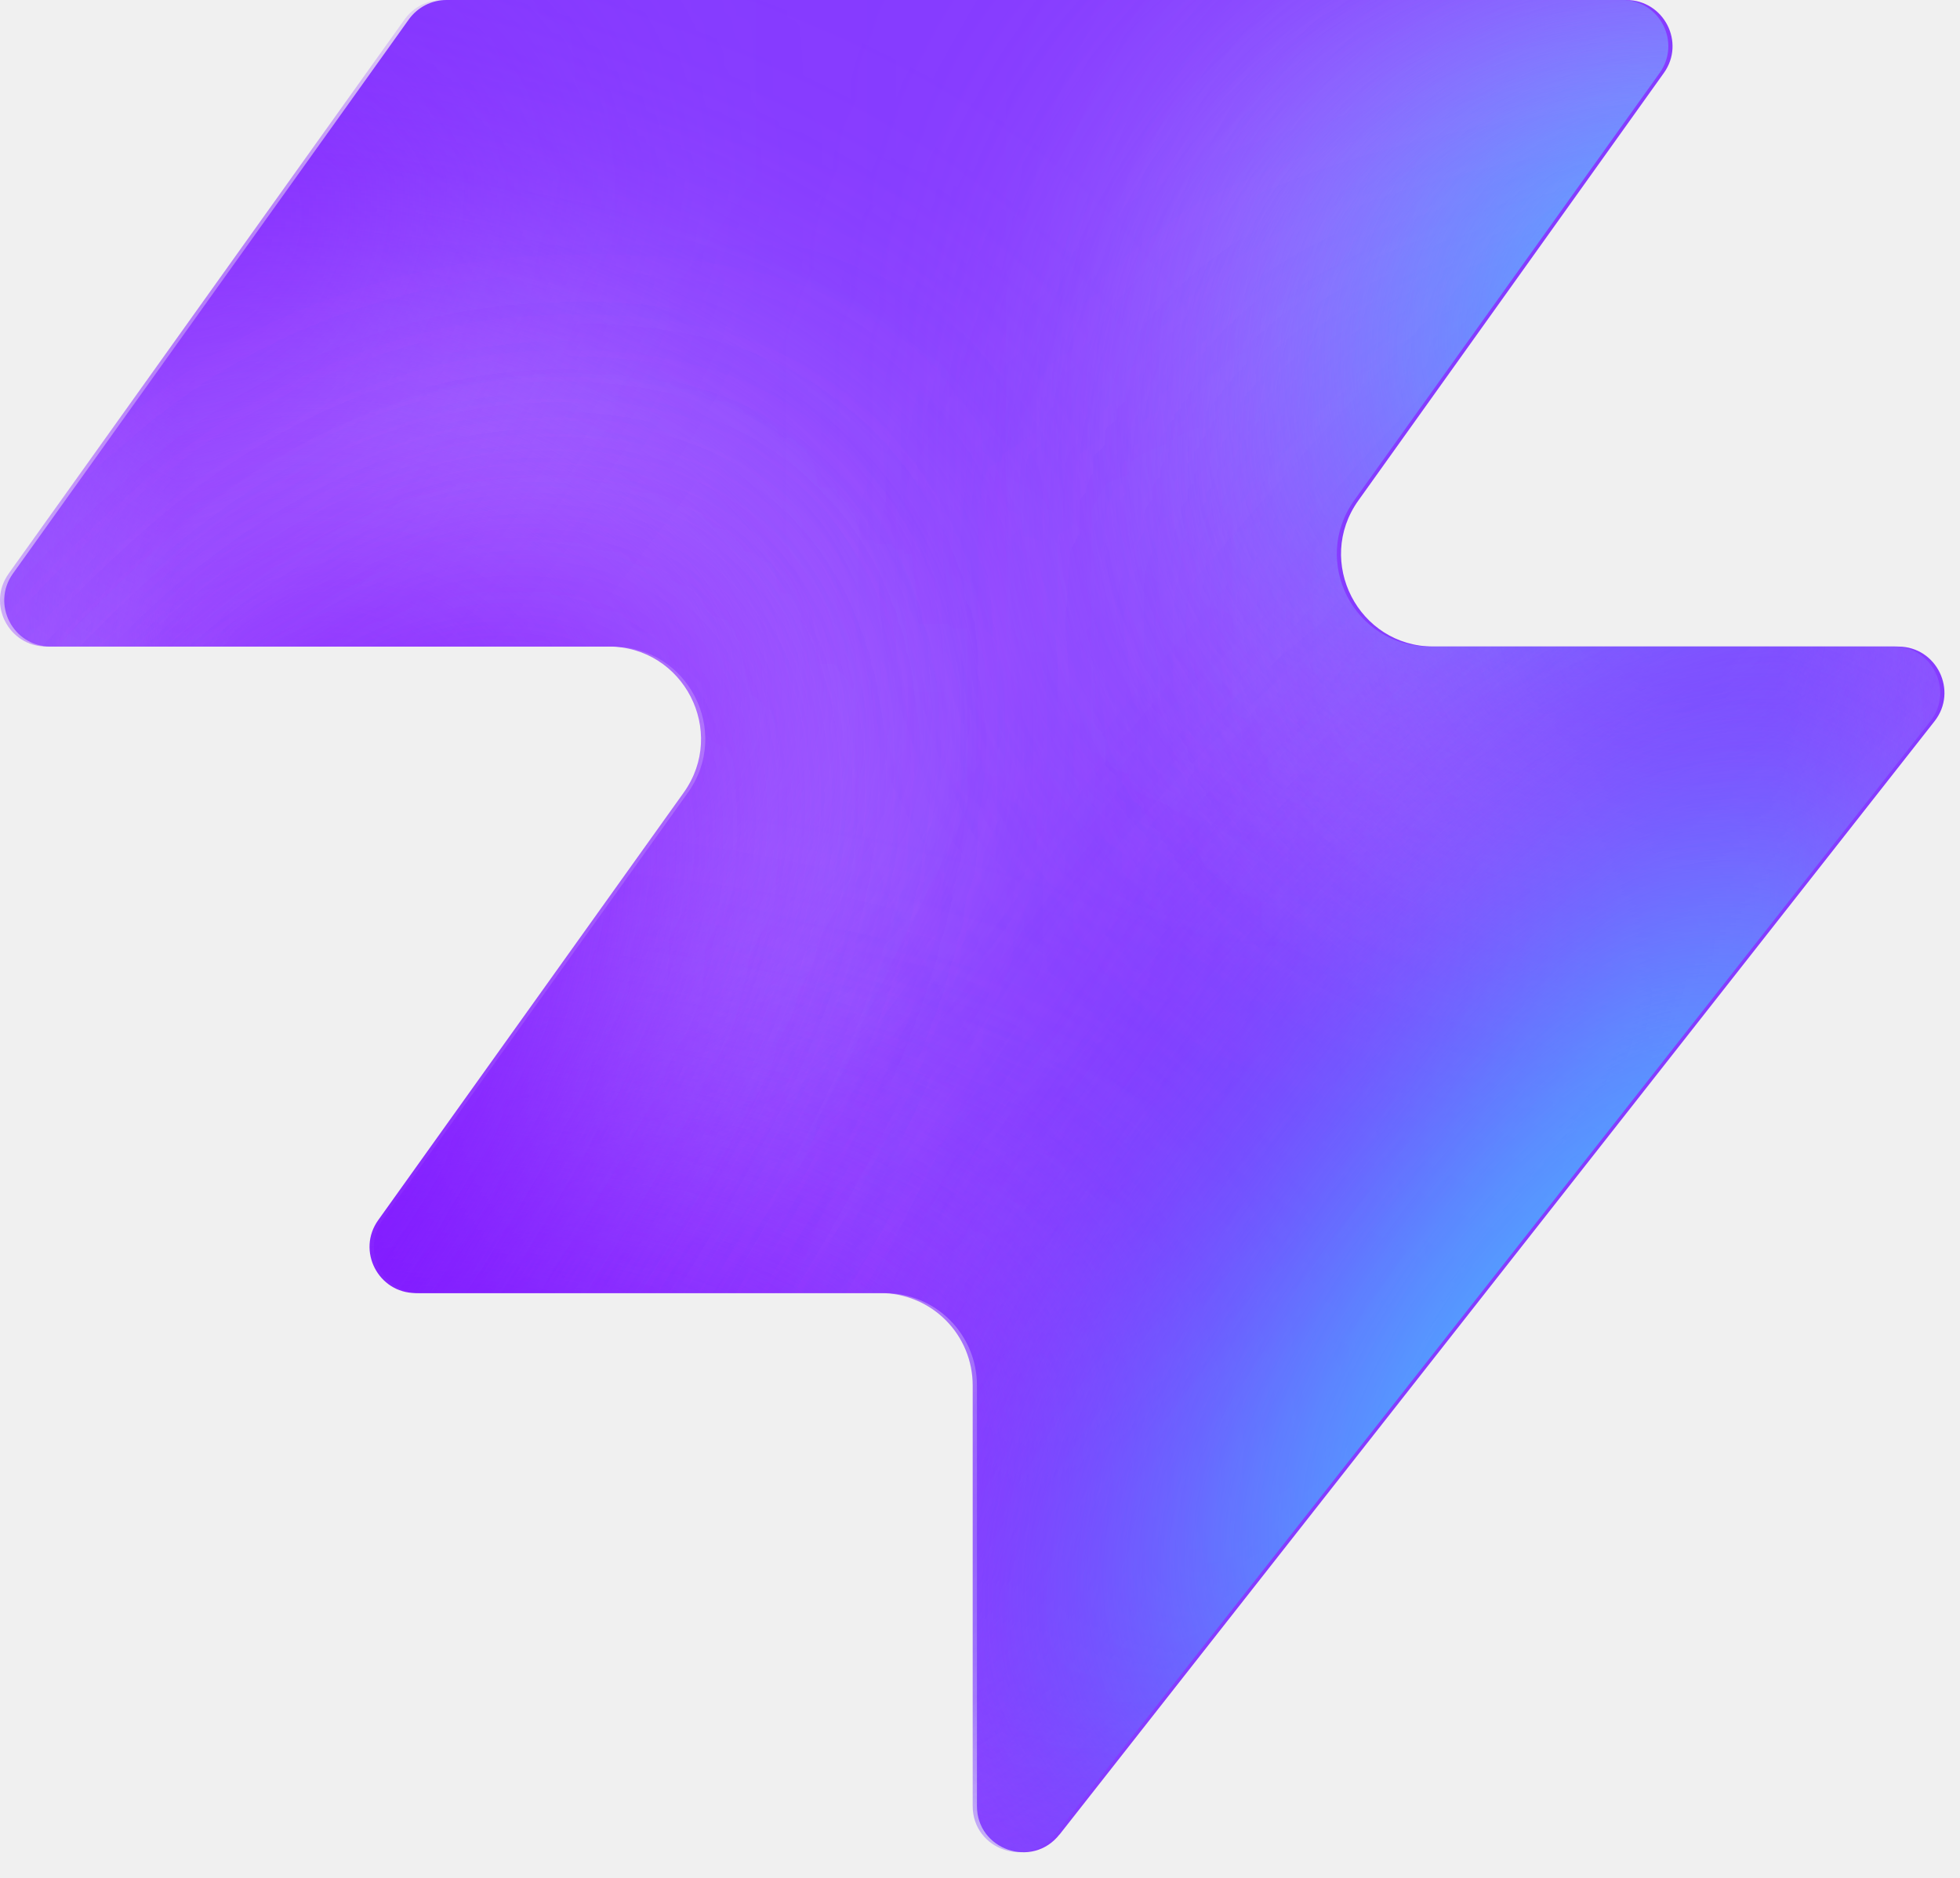
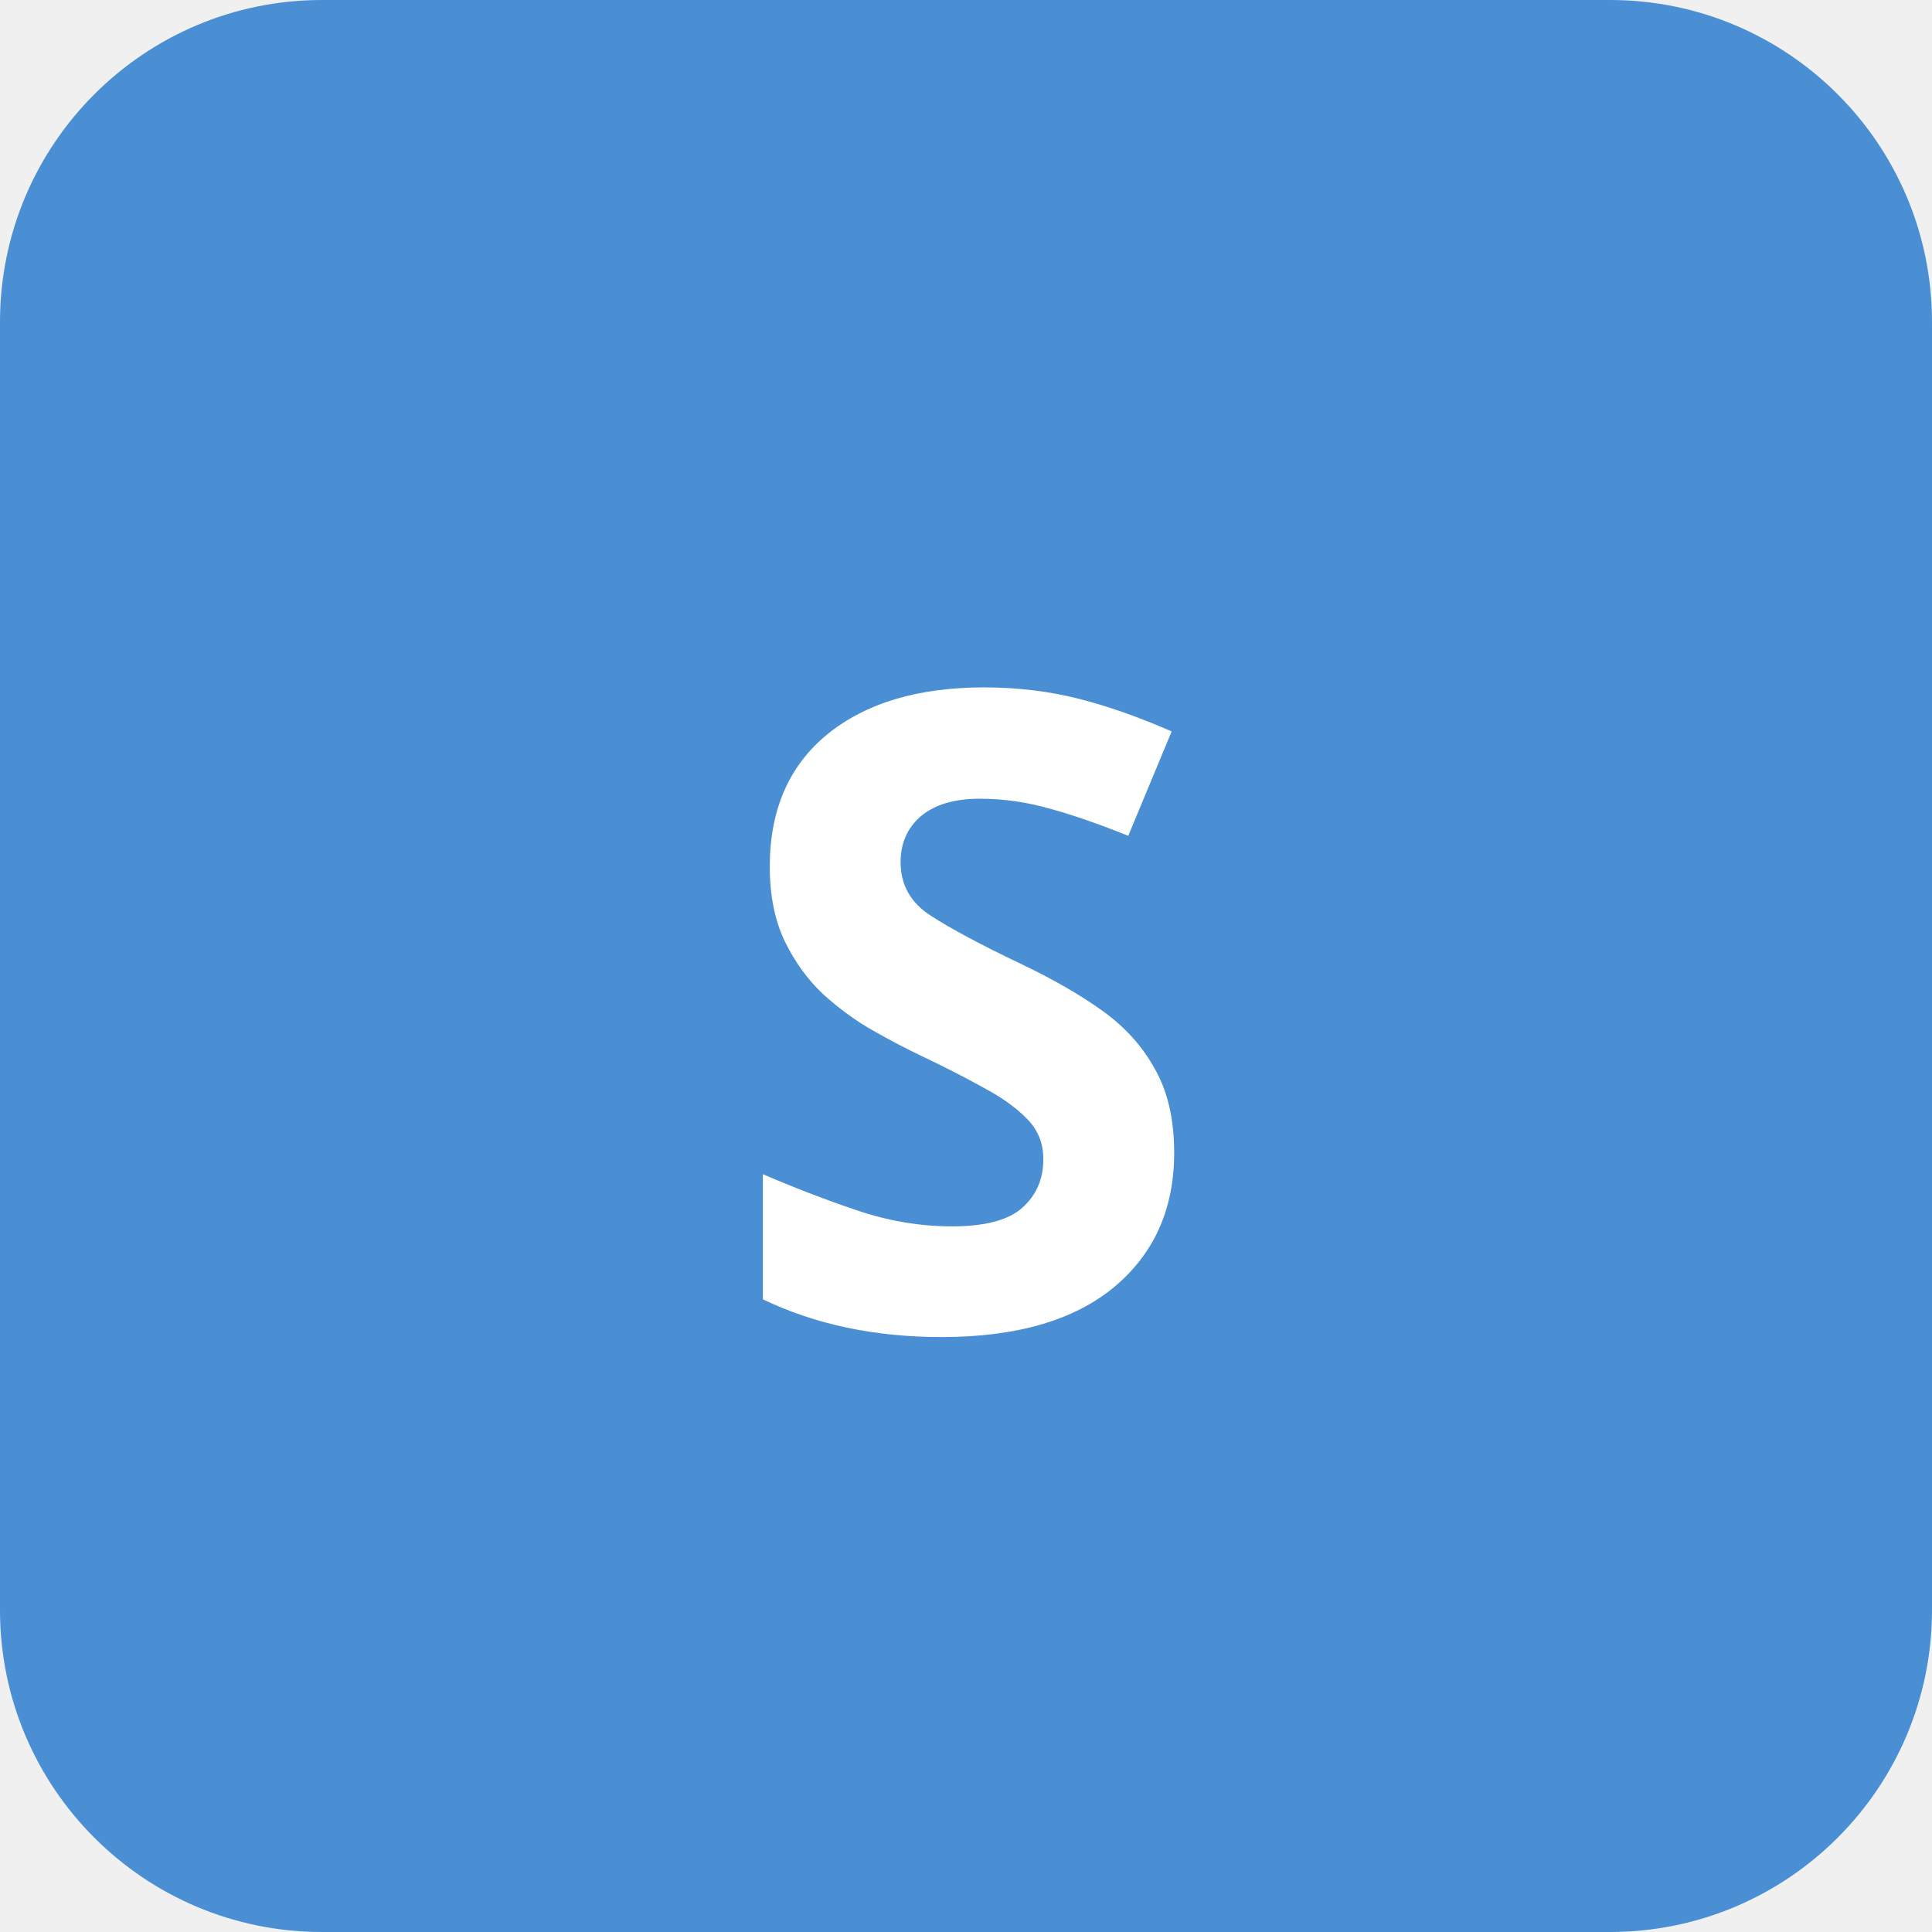
- <svg xmlns="http://www.w3.org/2000/svg" width="48" height="46" fill="none" viewBox="0 0 48 46">
-   <path fill="#863bff" d="M25.946 44.938c-.664.845-2.021.375-2.021-.698V33.937a2.26 2.26 0 0 0-2.262-2.262H10.287c-.92 0-1.456-1.04-.92-1.788l7.48-10.471c1.07-1.497 0-3.578-1.842-3.578H1.237c-.92 0-1.456-1.04-.92-1.788L10.013.474c.214-.297.556-.474.92-.474h28.894c.92 0 1.456 1.04.92 1.788l-7.48 10.471c-1.07 1.498 0 3.579 1.842 3.579h11.377c.943 0 1.473 1.088.89 1.83L25.947 44.94z" style="fill:#863bff;fill:color(display-p3 .525 .23 1);fill-opacity:1" />
-   <mask id="a" width="48" height="46" x="0" y="0" maskUnits="userSpaceOnUse" style="mask-type:alpha">
-     <path fill="#000" d="M25.842 44.938c-.664.844-2.021.375-2.021-.698V33.937a2.26 2.26 0 0 0-2.262-2.262H10.183c-.92 0-1.456-1.04-.92-1.788l7.48-10.471c1.07-1.498 0-3.579-1.842-3.579H1.133c-.92 0-1.456-1.04-.92-1.787L9.91.473c.214-.297.556-.474.92-.474h28.894c.92 0 1.456 1.04.92 1.788l-7.48 10.471c-1.07 1.498 0 3.578 1.842 3.578h11.377c.943 0 1.473 1.088.89 1.832L25.843 44.94z" style="fill:#000;fill-opacity:1" />
-   </mask>
-   <g mask="url(#a)">
-     <g filter="url(#b)">
-       <ellipse cx="5.508" cy="14.704" fill="#ede6ff" rx="5.508" ry="14.704" style="fill:#ede6ff;fill:color(display-p3 .927 .903 1);fill-opacity:1" transform="matrix(.00324 1 1 -.00324 -4.47 31.516)" />
-     </g>
-     <g filter="url(#c)">
-       <ellipse cx="10.399" cy="29.851" fill="#ede6ff" rx="10.399" ry="29.851" style="fill:#ede6ff;fill:color(display-p3 .927 .903 1);fill-opacity:1" transform="matrix(.00324 1 1 -.00324 -39.328 7.883)" />
-     </g>
-     <g filter="url(#d)">
-       <ellipse cx="5.508" cy="30.487" fill="#7e14ff" rx="5.508" ry="30.487" style="fill:#7e14ff;fill:color(display-p3 .492 .077 1);fill-opacity:1" transform="rotate(89.814 -25.913 -14.639)scale(1 -1)" />
-     </g>
-     <g filter="url(#e)">
-       <ellipse cx="5.508" cy="30.599" fill="#7e14ff" rx="5.508" ry="30.599" style="fill:#7e14ff;fill:color(display-p3 .492 .077 1);fill-opacity:1" transform="rotate(89.814 -32.644 -3.334)scale(1 -1)" />
-     </g>
-     <g filter="url(#f)">
-       <ellipse cx="5.508" cy="30.599" fill="#7e14ff" rx="5.508" ry="30.599" style="fill:#7e14ff;fill:color(display-p3 .492 .077 1);fill-opacity:1" transform="matrix(.00324 1 1 -.00324 -34.34 30.47)" />
-     </g>
-     <g filter="url(#g)">
-       <ellipse cx="14.072" cy="22.078" fill="#ede6ff" rx="14.072" ry="22.078" style="fill:#ede6ff;fill:color(display-p3 .927 .903 1);fill-opacity:1" transform="rotate(93.35 24.506 48.493)scale(-1 1)" />
-     </g>
-     <g filter="url(#h)">
-       <ellipse cx="3.47" cy="21.501" fill="#7e14ff" rx="3.47" ry="21.501" style="fill:#7e14ff;fill:color(display-p3 .492 .077 1);fill-opacity:1" transform="rotate(89.009 28.708 47.59)scale(-1 1)" />
-     </g>
-     <g filter="url(#i)">
-       <ellipse cx="3.47" cy="21.501" fill="#7e14ff" rx="3.47" ry="21.501" style="fill:#7e14ff;fill:color(display-p3 .492 .077 1);fill-opacity:1" transform="rotate(89.009 28.708 47.59)scale(-1 1)" />
-     </g>
-     <g filter="url(#j)">
-       <ellipse cx=".387" cy="8.972" fill="#7e14ff" rx="4.407" ry="29.108" style="fill:#7e14ff;fill:color(display-p3 .492 .077 1);fill-opacity:1" transform="rotate(39.51 .387 8.972)" />
-     </g>
-     <g filter="url(#k)">
-       <ellipse cx="47.523" cy="-6.092" fill="#7e14ff" rx="4.407" ry="29.108" style="fill:#7e14ff;fill:color(display-p3 .492 .077 1);fill-opacity:1" transform="rotate(37.892 47.523 -6.092)" />
-     </g>
-     <g filter="url(#l)">
-       <ellipse cx="41.412" cy="6.333" fill="#47bfff" rx="5.971" ry="9.665" style="fill:#47bfff;fill:color(display-p3 .28 .748 1);fill-opacity:1" transform="rotate(37.892 41.412 6.333)" />
-     </g>
-     <g filter="url(#m)">
-       <ellipse cx="-1.879" cy="38.332" fill="#7e14ff" rx="4.407" ry="29.108" style="fill:#7e14ff;fill:color(display-p3 .492 .077 1);fill-opacity:1" transform="rotate(37.892 -1.88 38.332)" />
-     </g>
-     <g filter="url(#n)">
-       <ellipse cx="-1.879" cy="38.332" fill="#7e14ff" rx="4.407" ry="29.108" style="fill:#7e14ff;fill:color(display-p3 .492 .077 1);fill-opacity:1" transform="rotate(37.892 -1.88 38.332)" />
-     </g>
-     <g filter="url(#o)">
-       <ellipse cx="35.651" cy="29.907" fill="#7e14ff" rx="4.407" ry="29.108" style="fill:#7e14ff;fill:color(display-p3 .492 .077 1);fill-opacity:1" transform="rotate(37.892 35.651 29.907)" />
-     </g>
-     <g filter="url(#p)">
-       <ellipse cx="38.418" cy="32.4" fill="#47bfff" rx="5.971" ry="15.297" style="fill:#47bfff;fill:color(display-p3 .28 .748 1);fill-opacity:1" transform="rotate(37.892 38.418 32.4)" />
-     </g>
-   </g>
-   <defs>
-     <filter id="b" width="60.045" height="41.654" x="-19.77" y="16.149" color-interpolation-filters="sRGB" filterUnits="userSpaceOnUse">
-       <feFlood flood-opacity="0" result="BackgroundImageFix" />
-       <feBlend in="SourceGraphic" in2="BackgroundImageFix" result="shape" />
-       <feGaussianBlur result="effect1_foregroundBlur_2002_17158" stdDeviation="7.659" />
-     </filter>
-     <filter id="c" width="90.34" height="51.437" x="-54.613" y="-7.533" color-interpolation-filters="sRGB" filterUnits="userSpaceOnUse">
-       <feFlood flood-opacity="0" result="BackgroundImageFix" />
-       <feBlend in="SourceGraphic" in2="BackgroundImageFix" result="shape" />
-       <feGaussianBlur result="effect1_foregroundBlur_2002_17158" stdDeviation="7.659" />
-     </filter>
-     <filter id="d" width="79.355" height="29.4" x="-49.64" y="2.03" color-interpolation-filters="sRGB" filterUnits="userSpaceOnUse">
-       <feFlood flood-opacity="0" result="BackgroundImageFix" />
-       <feBlend in="SourceGraphic" in2="BackgroundImageFix" result="shape" />
-       <feGaussianBlur result="effect1_foregroundBlur_2002_17158" stdDeviation="4.596" />
-     </filter>
-     <filter id="e" width="79.579" height="29.4" x="-45.045" y="20.029" color-interpolation-filters="sRGB" filterUnits="userSpaceOnUse">
-       <feFlood flood-opacity="0" result="BackgroundImageFix" />
-       <feBlend in="SourceGraphic" in2="BackgroundImageFix" result="shape" />
-       <feGaussianBlur result="effect1_foregroundBlur_2002_17158" stdDeviation="4.596" />
-     </filter>
-     <filter id="f" width="79.579" height="29.4" x="-43.513" y="21.178" color-interpolation-filters="sRGB" filterUnits="userSpaceOnUse">
-       <feFlood flood-opacity="0" result="BackgroundImageFix" />
-       <feBlend in="SourceGraphic" in2="BackgroundImageFix" result="shape" />
-       <feGaussianBlur result="effect1_foregroundBlur_2002_17158" stdDeviation="4.596" />
-     </filter>
-     <filter id="g" width="74.749" height="58.852" x="15.756" y="-17.901" color-interpolation-filters="sRGB" filterUnits="userSpaceOnUse">
-       <feFlood flood-opacity="0" result="BackgroundImageFix" />
-       <feBlend in="SourceGraphic" in2="BackgroundImageFix" result="shape" />
-       <feGaussianBlur result="effect1_foregroundBlur_2002_17158" stdDeviation="7.659" />
-     </filter>
-     <filter id="h" width="61.377" height="25.362" x="23.548" y="2.284" color-interpolation-filters="sRGB" filterUnits="userSpaceOnUse">
-       <feFlood flood-opacity="0" result="BackgroundImageFix" />
-       <feBlend in="SourceGraphic" in2="BackgroundImageFix" result="shape" />
-       <feGaussianBlur result="effect1_foregroundBlur_2002_17158" stdDeviation="4.596" />
-     </filter>
-     <filter id="i" width="61.377" height="25.362" x="23.548" y="2.284" color-interpolation-filters="sRGB" filterUnits="userSpaceOnUse">
-       <feFlood flood-opacity="0" result="BackgroundImageFix" />
-       <feBlend in="SourceGraphic" in2="BackgroundImageFix" result="shape" />
-       <feGaussianBlur result="effect1_foregroundBlur_2002_17158" stdDeviation="4.596" />
-     </filter>
-     <filter id="j" width="56.045" height="63.649" x="-27.636" y="-22.853" color-interpolation-filters="sRGB" filterUnits="userSpaceOnUse">
-       <feFlood flood-opacity="0" result="BackgroundImageFix" />
-       <feBlend in="SourceGraphic" in2="BackgroundImageFix" result="shape" />
-       <feGaussianBlur result="effect1_foregroundBlur_2002_17158" stdDeviation="4.596" />
-     </filter>
-     <filter id="k" width="54.814" height="64.646" x="20.116" y="-38.415" color-interpolation-filters="sRGB" filterUnits="userSpaceOnUse">
-       <feFlood flood-opacity="0" result="BackgroundImageFix" />
-       <feBlend in="SourceGraphic" in2="BackgroundImageFix" result="shape" />
-       <feGaussianBlur result="effect1_foregroundBlur_2002_17158" stdDeviation="4.596" />
-     </filter>
-     <filter id="l" width="33.541" height="35.313" x="24.641" y="-11.323" color-interpolation-filters="sRGB" filterUnits="userSpaceOnUse">
-       <feFlood flood-opacity="0" result="BackgroundImageFix" />
-       <feBlend in="SourceGraphic" in2="BackgroundImageFix" result="shape" />
-       <feGaussianBlur result="effect1_foregroundBlur_2002_17158" stdDeviation="4.596" />
-     </filter>
-     <filter id="m" width="54.814" height="64.646" x="-29.286" y="6.009" color-interpolation-filters="sRGB" filterUnits="userSpaceOnUse">
-       <feFlood flood-opacity="0" result="BackgroundImageFix" />
-       <feBlend in="SourceGraphic" in2="BackgroundImageFix" result="shape" />
-       <feGaussianBlur result="effect1_foregroundBlur_2002_17158" stdDeviation="4.596" />
-     </filter>
-     <filter id="n" width="54.814" height="64.646" x="-29.286" y="6.009" color-interpolation-filters="sRGB" filterUnits="userSpaceOnUse">
-       <feFlood flood-opacity="0" result="BackgroundImageFix" />
-       <feBlend in="SourceGraphic" in2="BackgroundImageFix" result="shape" />
-       <feGaussianBlur result="effect1_foregroundBlur_2002_17158" stdDeviation="4.596" />
-     </filter>
-     <filter id="o" width="54.814" height="64.646" x="8.244" y="-2.416" color-interpolation-filters="sRGB" filterUnits="userSpaceOnUse">
-       <feFlood flood-opacity="0" result="BackgroundImageFix" />
-       <feBlend in="SourceGraphic" in2="BackgroundImageFix" result="shape" />
-       <feGaussianBlur result="effect1_foregroundBlur_2002_17158" stdDeviation="4.596" />
-     </filter>
-     <filter id="p" width="39.409" height="43.623" x="18.713" y="10.588" color-interpolation-filters="sRGB" filterUnits="userSpaceOnUse">
-       <feFlood flood-opacity="0" result="BackgroundImageFix" />
-       <feBlend in="SourceGraphic" in2="BackgroundImageFix" result="shape" />
-       <feGaussianBlur result="effect1_foregroundBlur_2002_17158" stdDeviation="4.596" />
-     </filter>
-   </defs>
+ <svg xmlns="http://www.w3.org/2000/svg" width="48" height="48" viewBox="0 0 48 48">
+   <rect width="48" height="48" rx="8" fill="#4a8fd4" />
+   <text x="24" y="33" font-family="system-ui, sans-serif" font-size="22" font-weight="700" fill="#fff" text-anchor="middle">S</text>
</svg>
